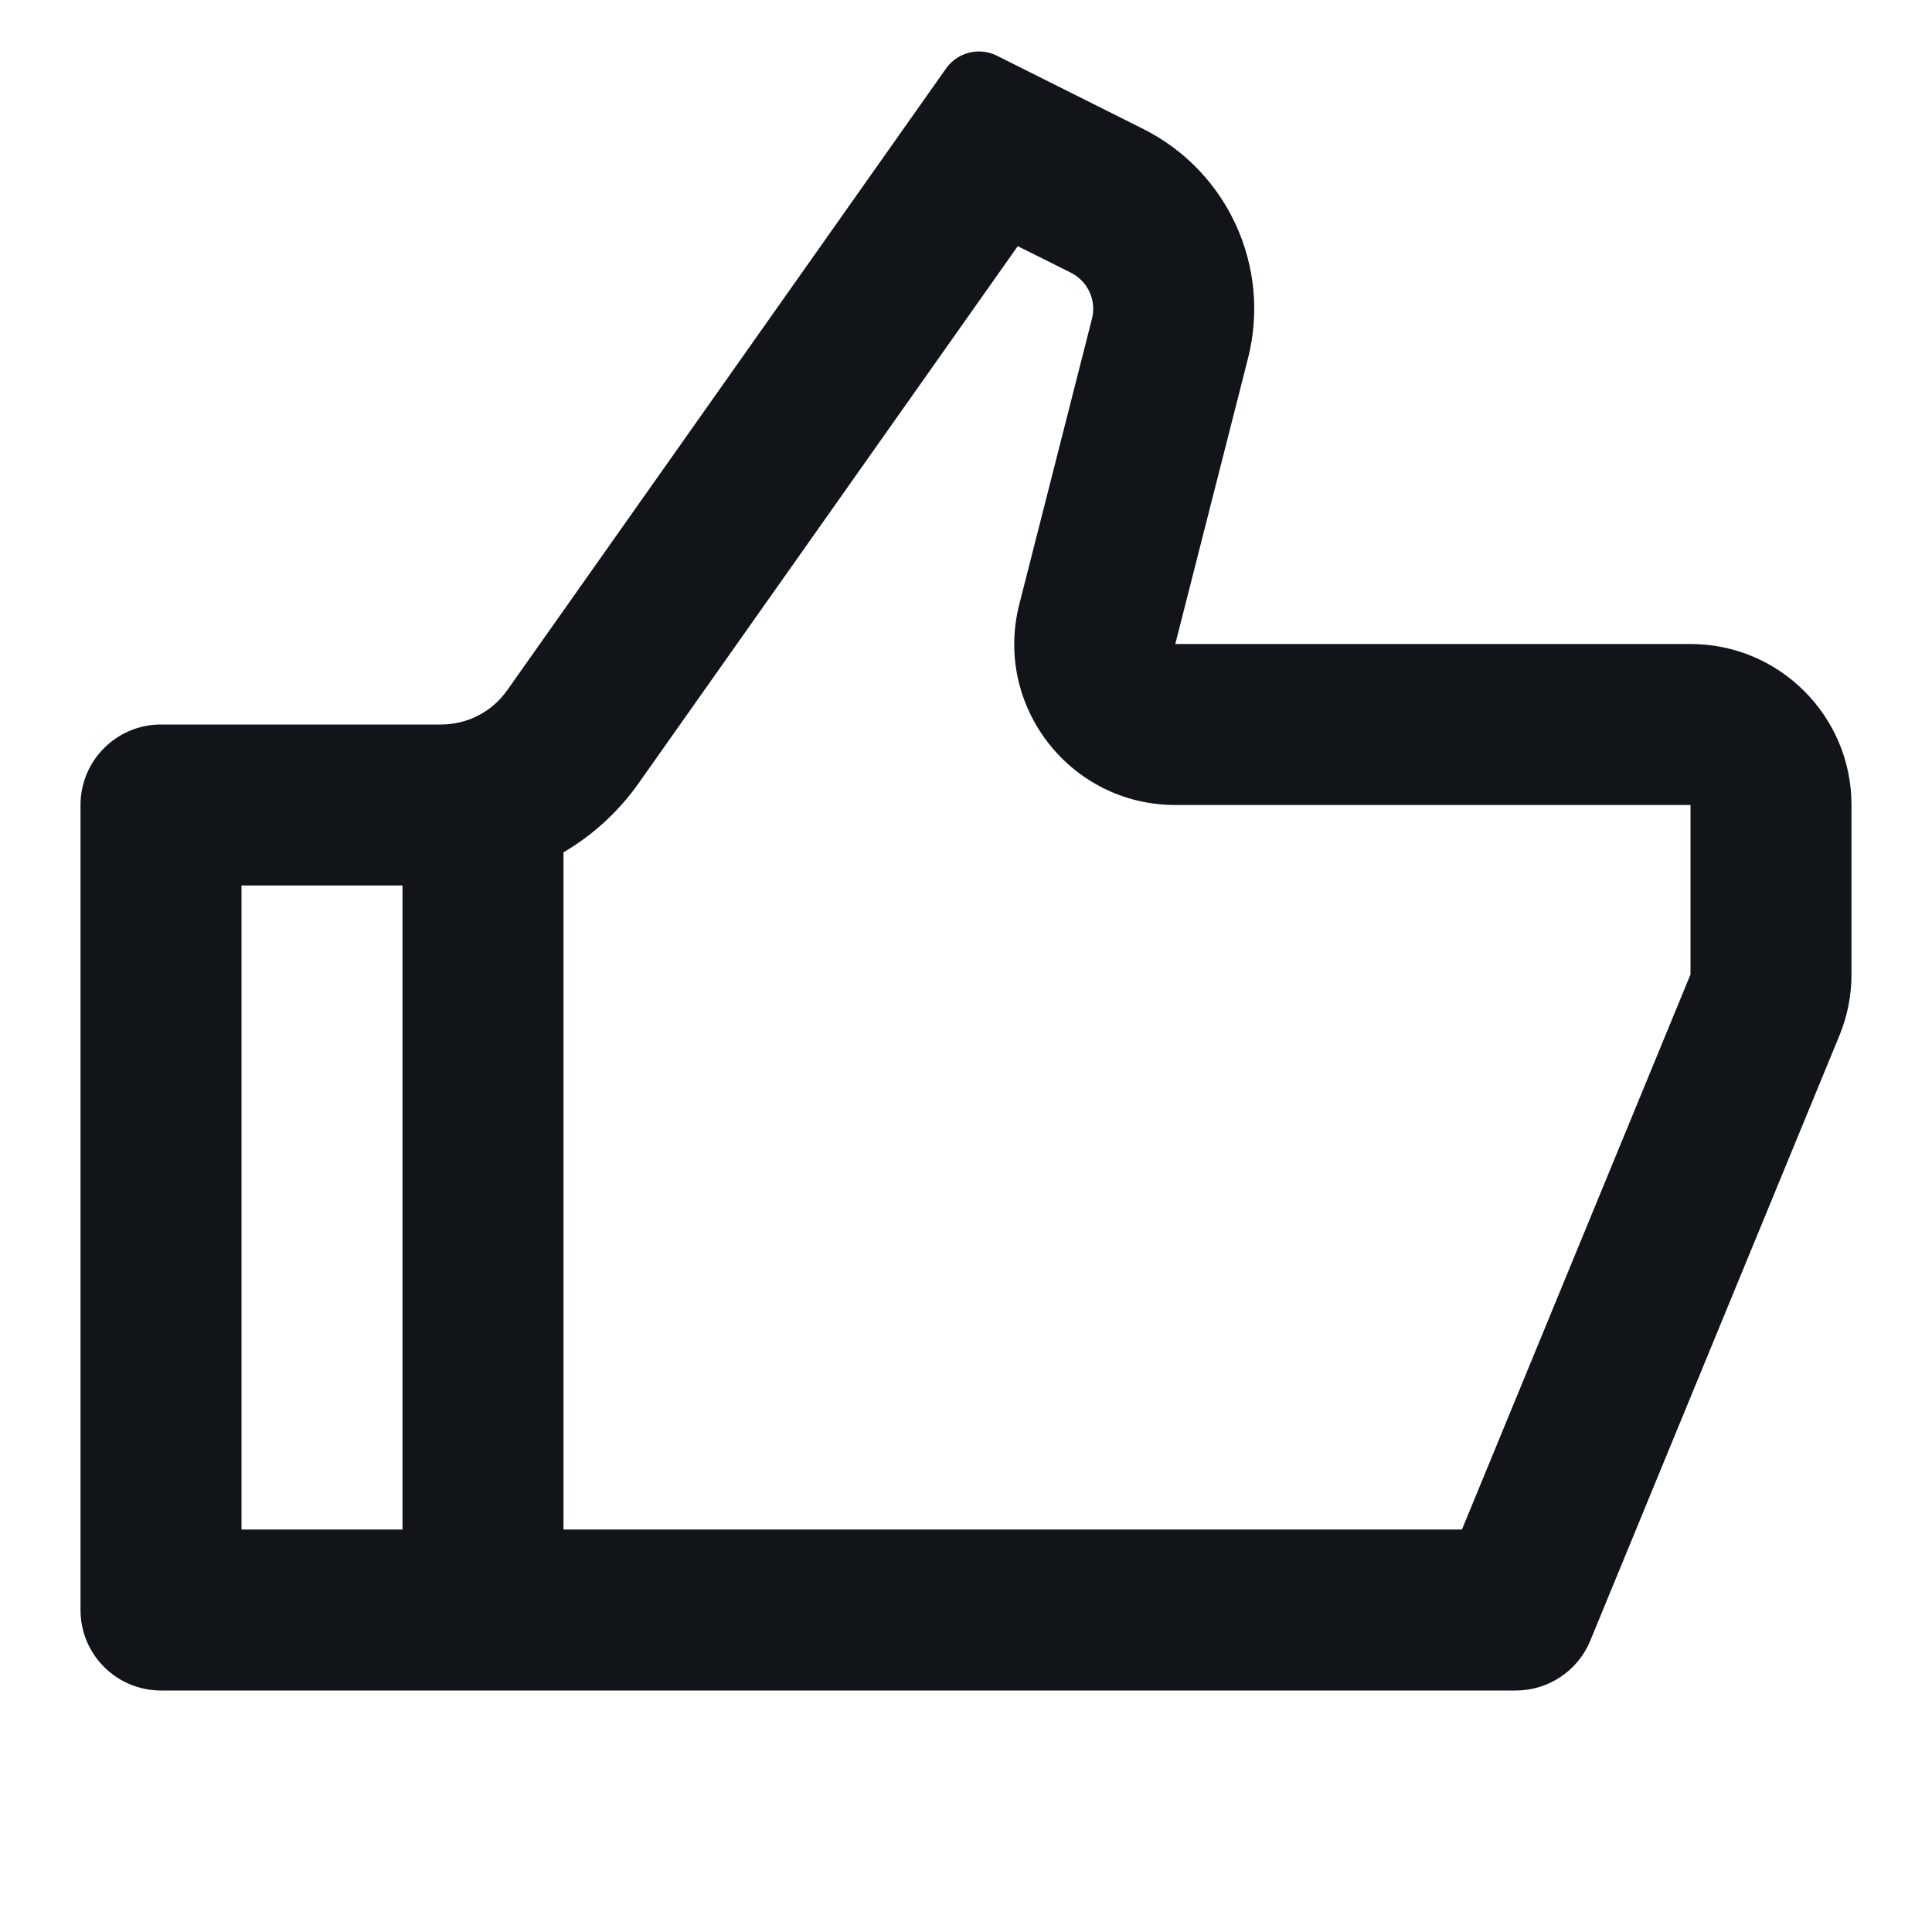
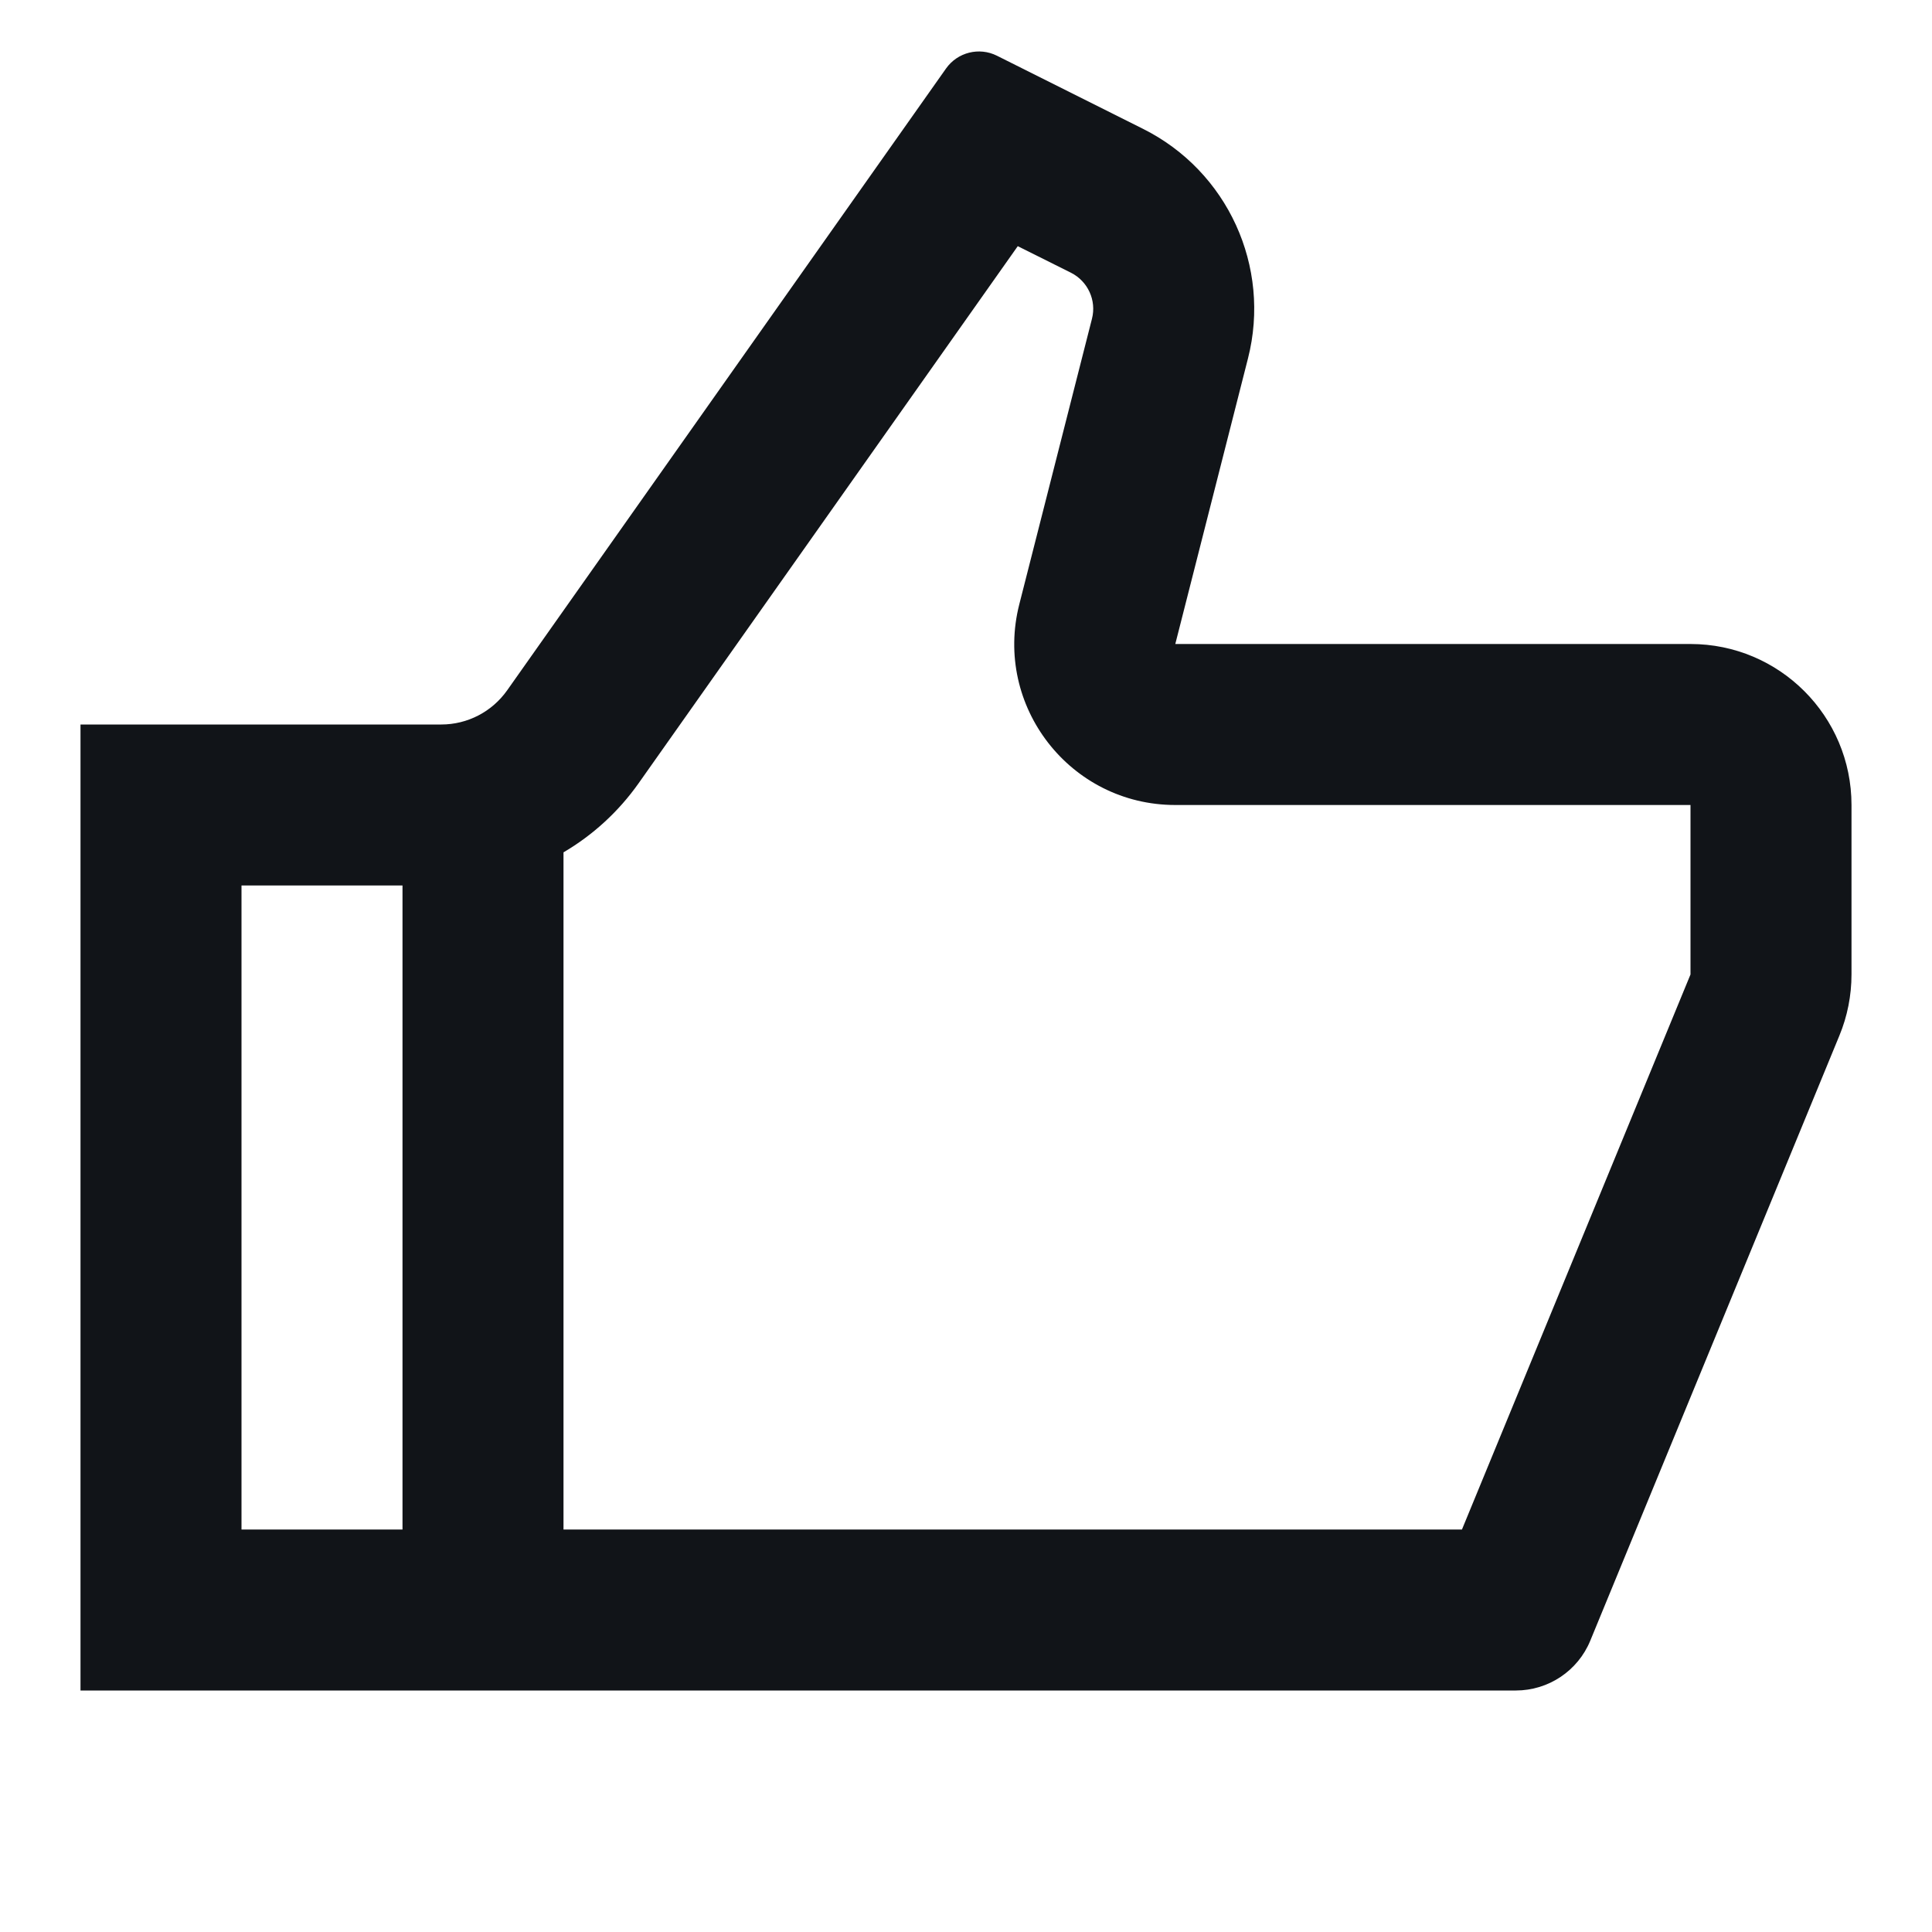
<svg xmlns="http://www.w3.org/2000/svg" width="24" height="24" viewBox="0 0 24 24" fill="none">
-   <path d="M14.6 8H21C22.105 8 23 8.896 23 10V12.105C23 12.366 22.949 12.625 22.849 12.866L19.755 20.381C19.601 20.756 19.235 21 18.83 21H2C1.448 21 1 20.553 1 20V10C1 9.448 1.448 9 2 9H5.482C5.807 9 6.111 8.842 6.299 8.577L11.752 0.851C11.895 0.649 12.163 0.582 12.384 0.692L14.198 1.6C15.25 2.125 15.793 3.313 15.503 4.452L14.6 8ZM7 10.588V19H18.161L21 12.105V10H14.6C13.295 10 12.34 8.771 12.662 7.507L13.565 3.959C13.623 3.731 13.514 3.494 13.304 3.388L12.643 3.058L7.933 9.73C7.683 10.084 7.363 10.375 7 10.588ZM5 11H3V19H5V11Z" fill="#111418" />
+   <path d="M14.6 8H21C22.105 8 23 8.896 23 10V12.105C23 12.366 22.949 12.625 22.849 12.866L19.755 20.381C19.601 20.756 19.235 21 18.83 21H1C1 17 1 13 1 9H5.482C5.807 9 6.111 8.842 6.299 8.577L11.752 0.851C11.895 0.649 12.163 0.582 12.384 0.692L14.198 1.6C15.25 2.125 15.793 3.313 15.503 4.452L14.6 8ZM7 10.588V19H18.161L21 12.105V10H14.6C13.295 10 12.34 8.771 12.662 7.507L13.565 3.959C13.623 3.731 13.514 3.494 13.304 3.388L12.643 3.058L7.933 9.73C7.683 10.084 7.363 10.375 7 10.588ZM5 11H3V19H5V11Z" fill="#111418" />
</svg>
